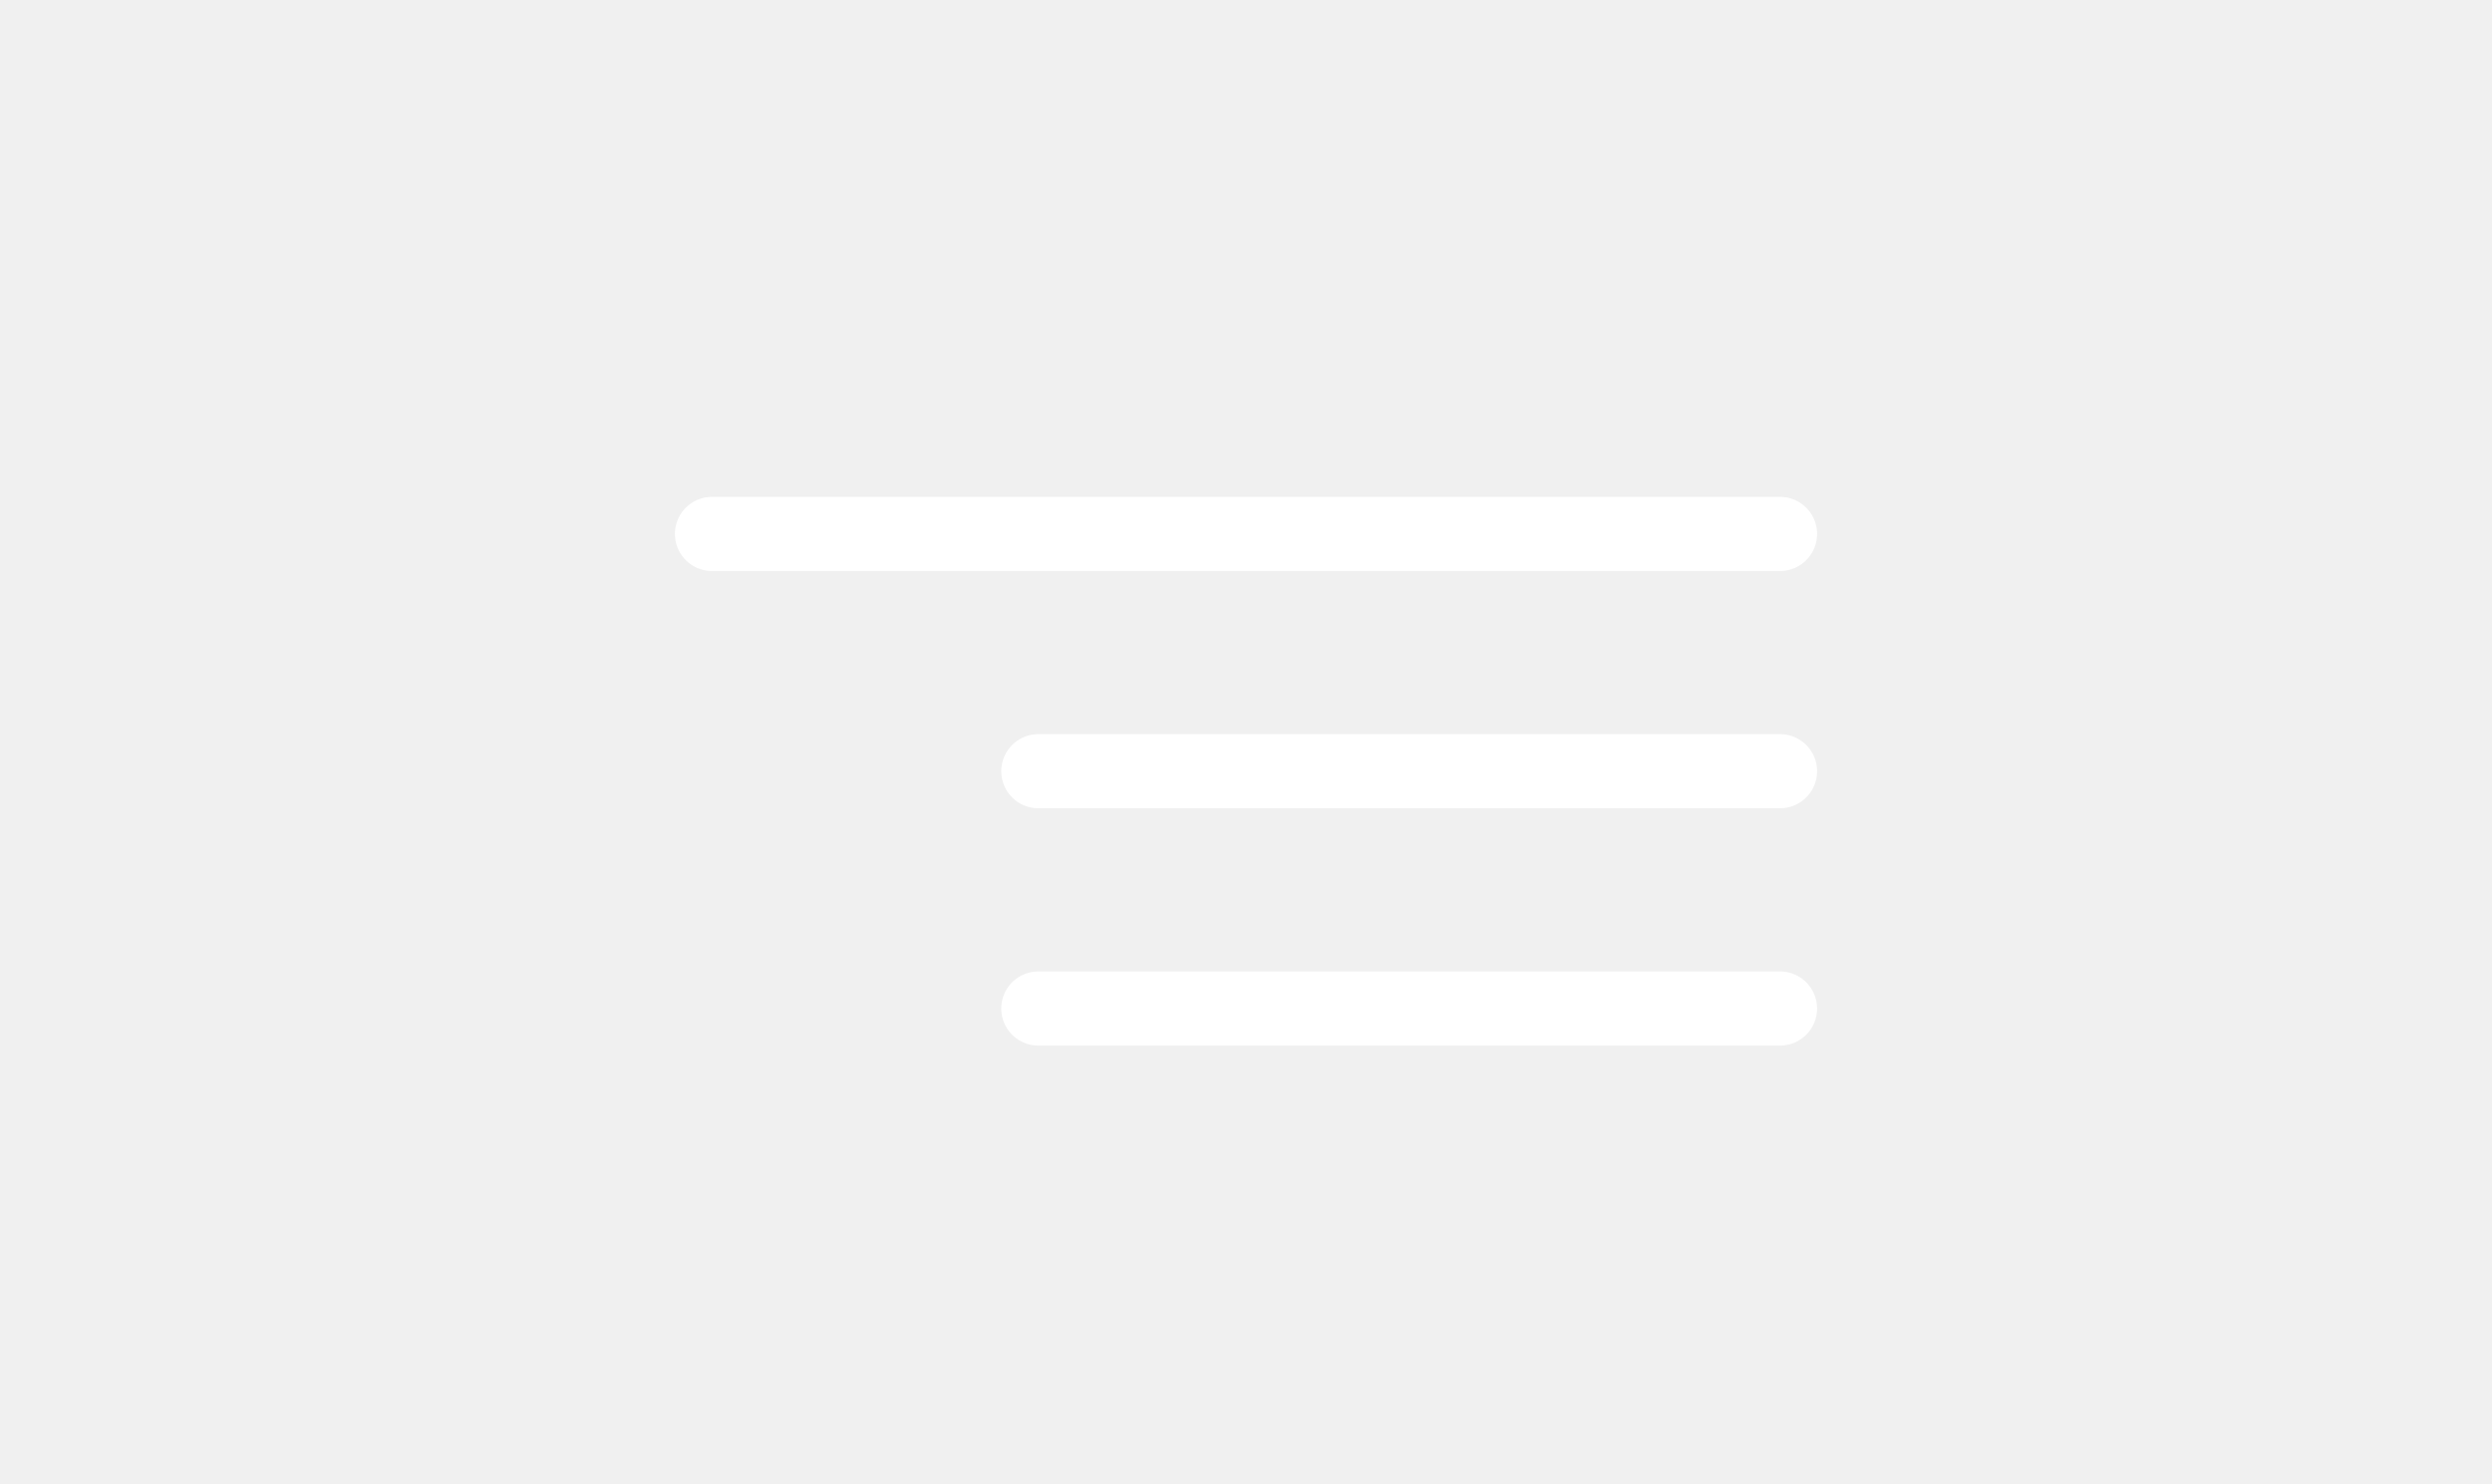
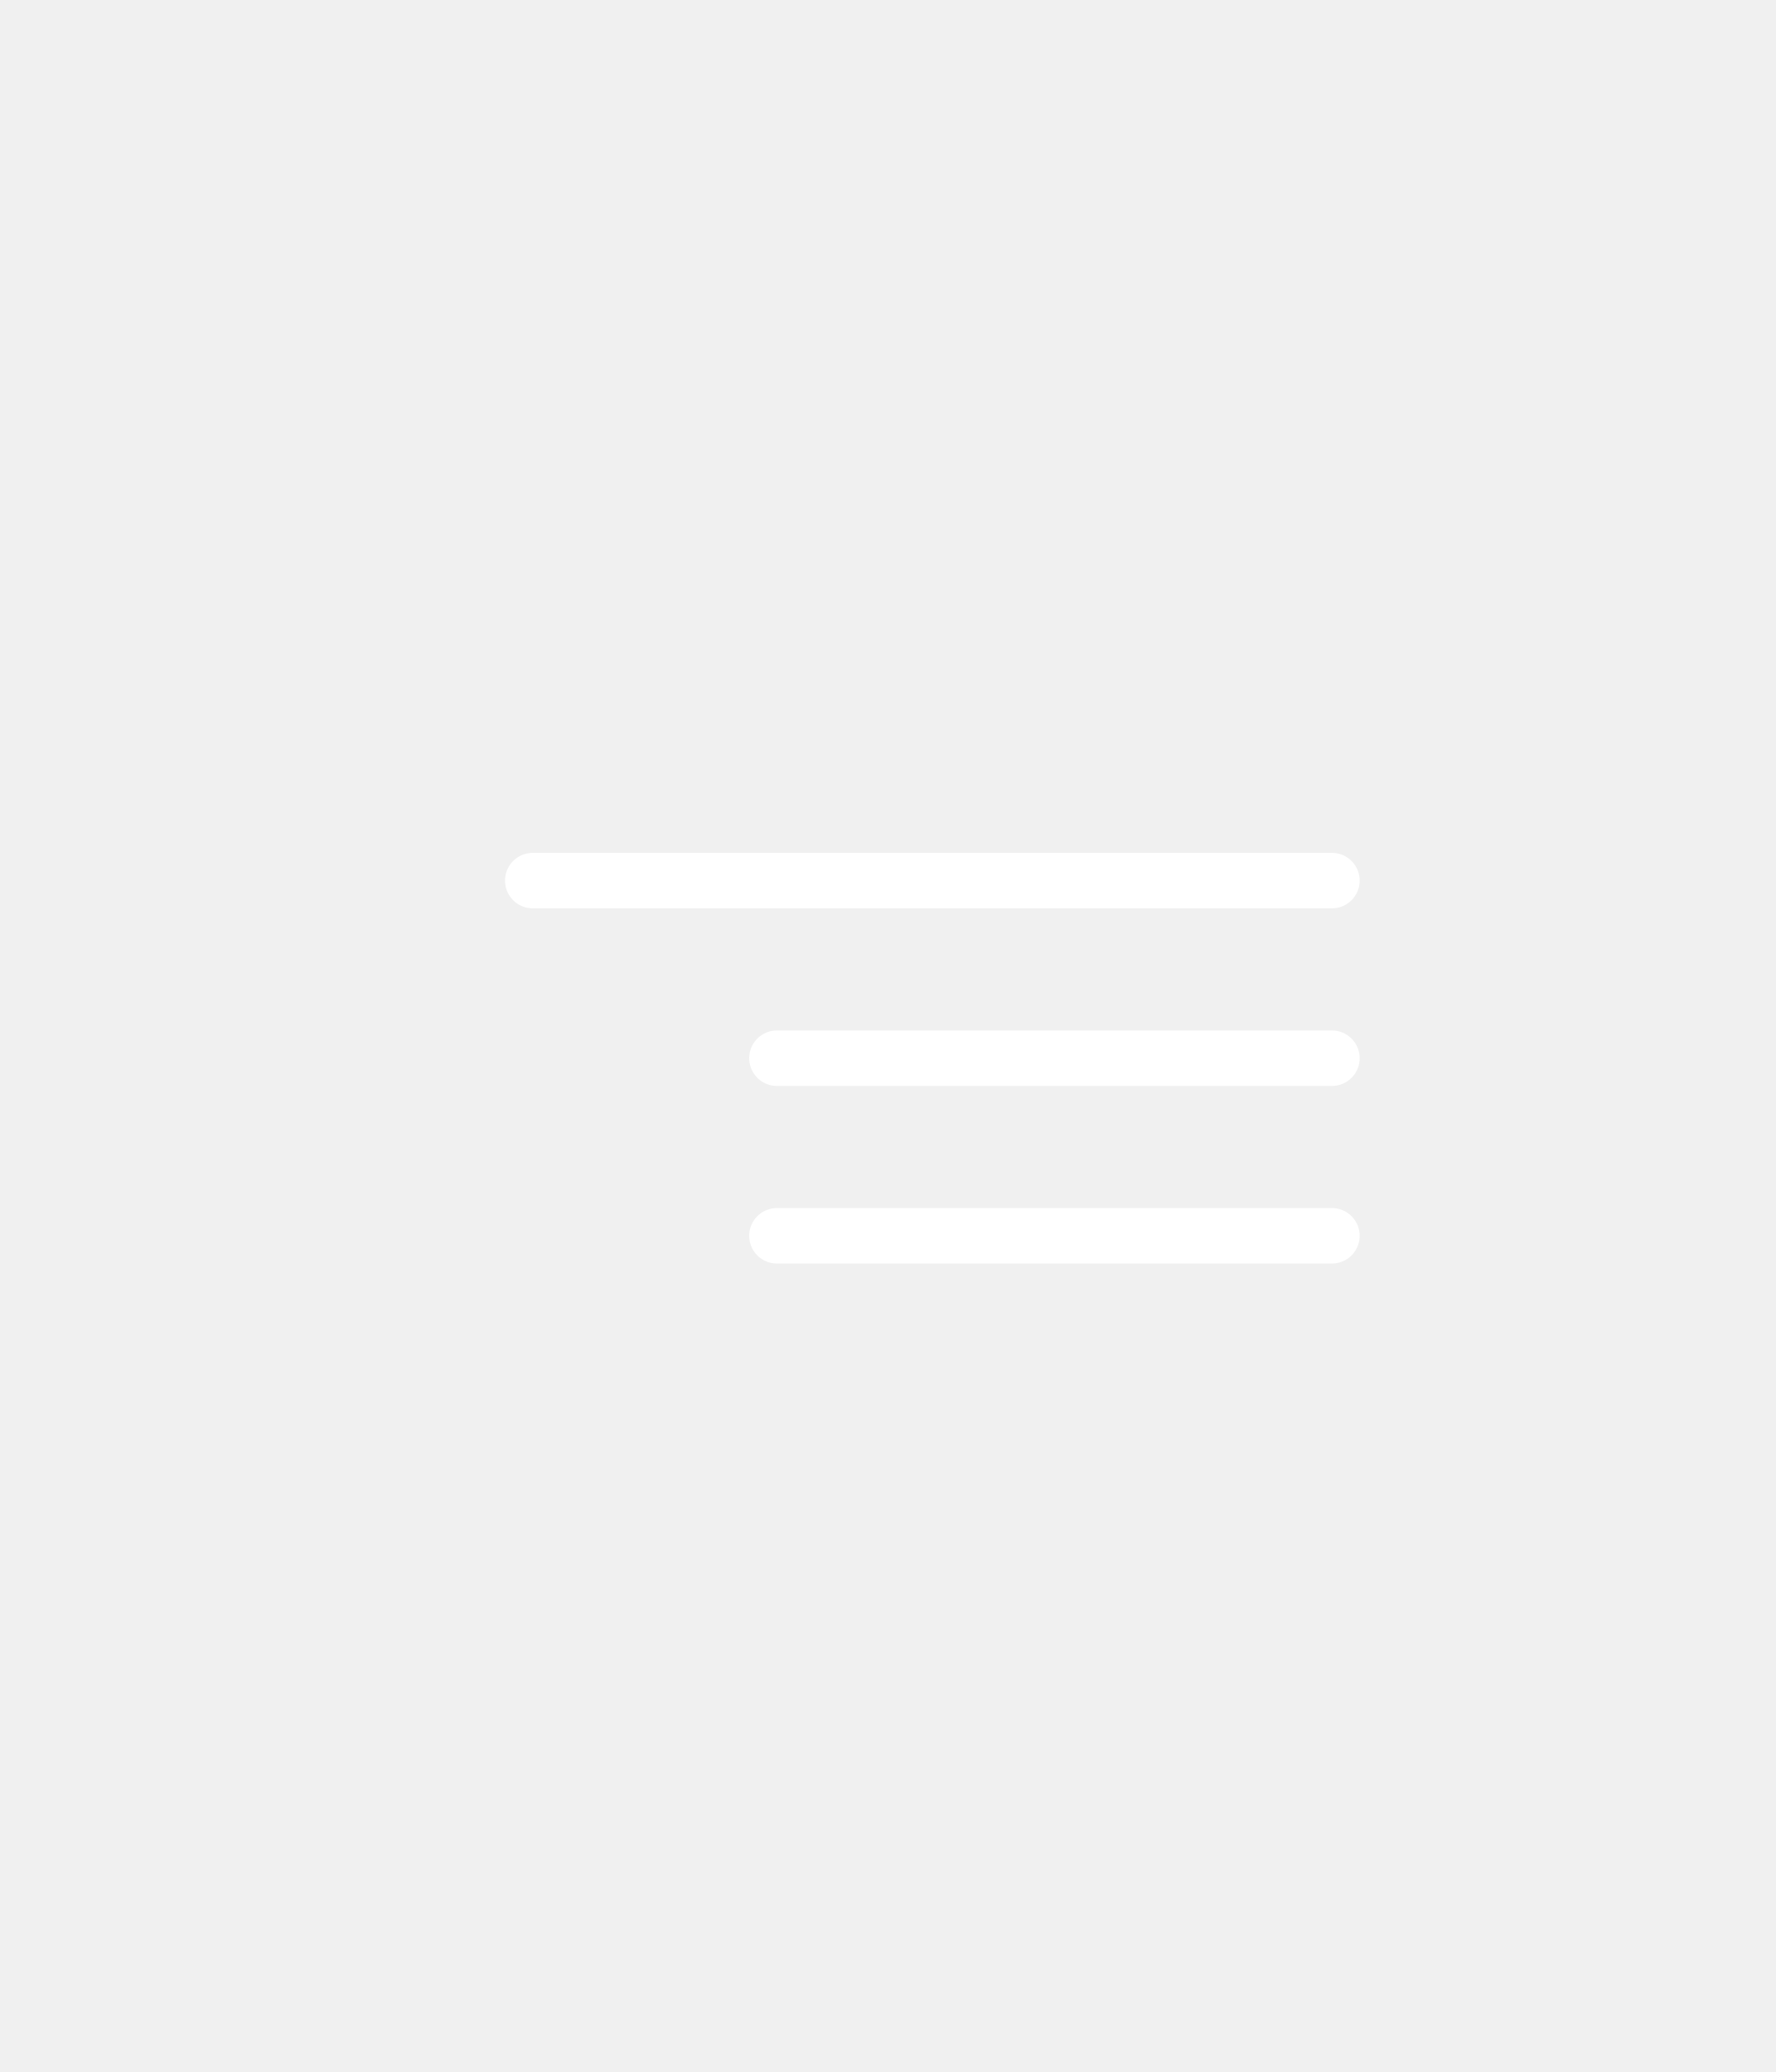
- <svg xmlns="http://www.w3.org/2000/svg" width="84" height="50" viewBox="0 0 84 50" fill="none">
+ <svg xmlns="http://www.w3.org/2000/svg" width="60" height="70" viewBox="0 0 80 50" fill="none">
  <path d="M24 18L60 18" stroke="white" stroke-width="2.5" stroke-linecap="round" />
  <path d="M35 26H60" stroke="white" stroke-width="2.5" stroke-linecap="round" />
  <path d="M35 34H60" stroke="white" stroke-width="2.5" stroke-linecap="round" />
</svg>
